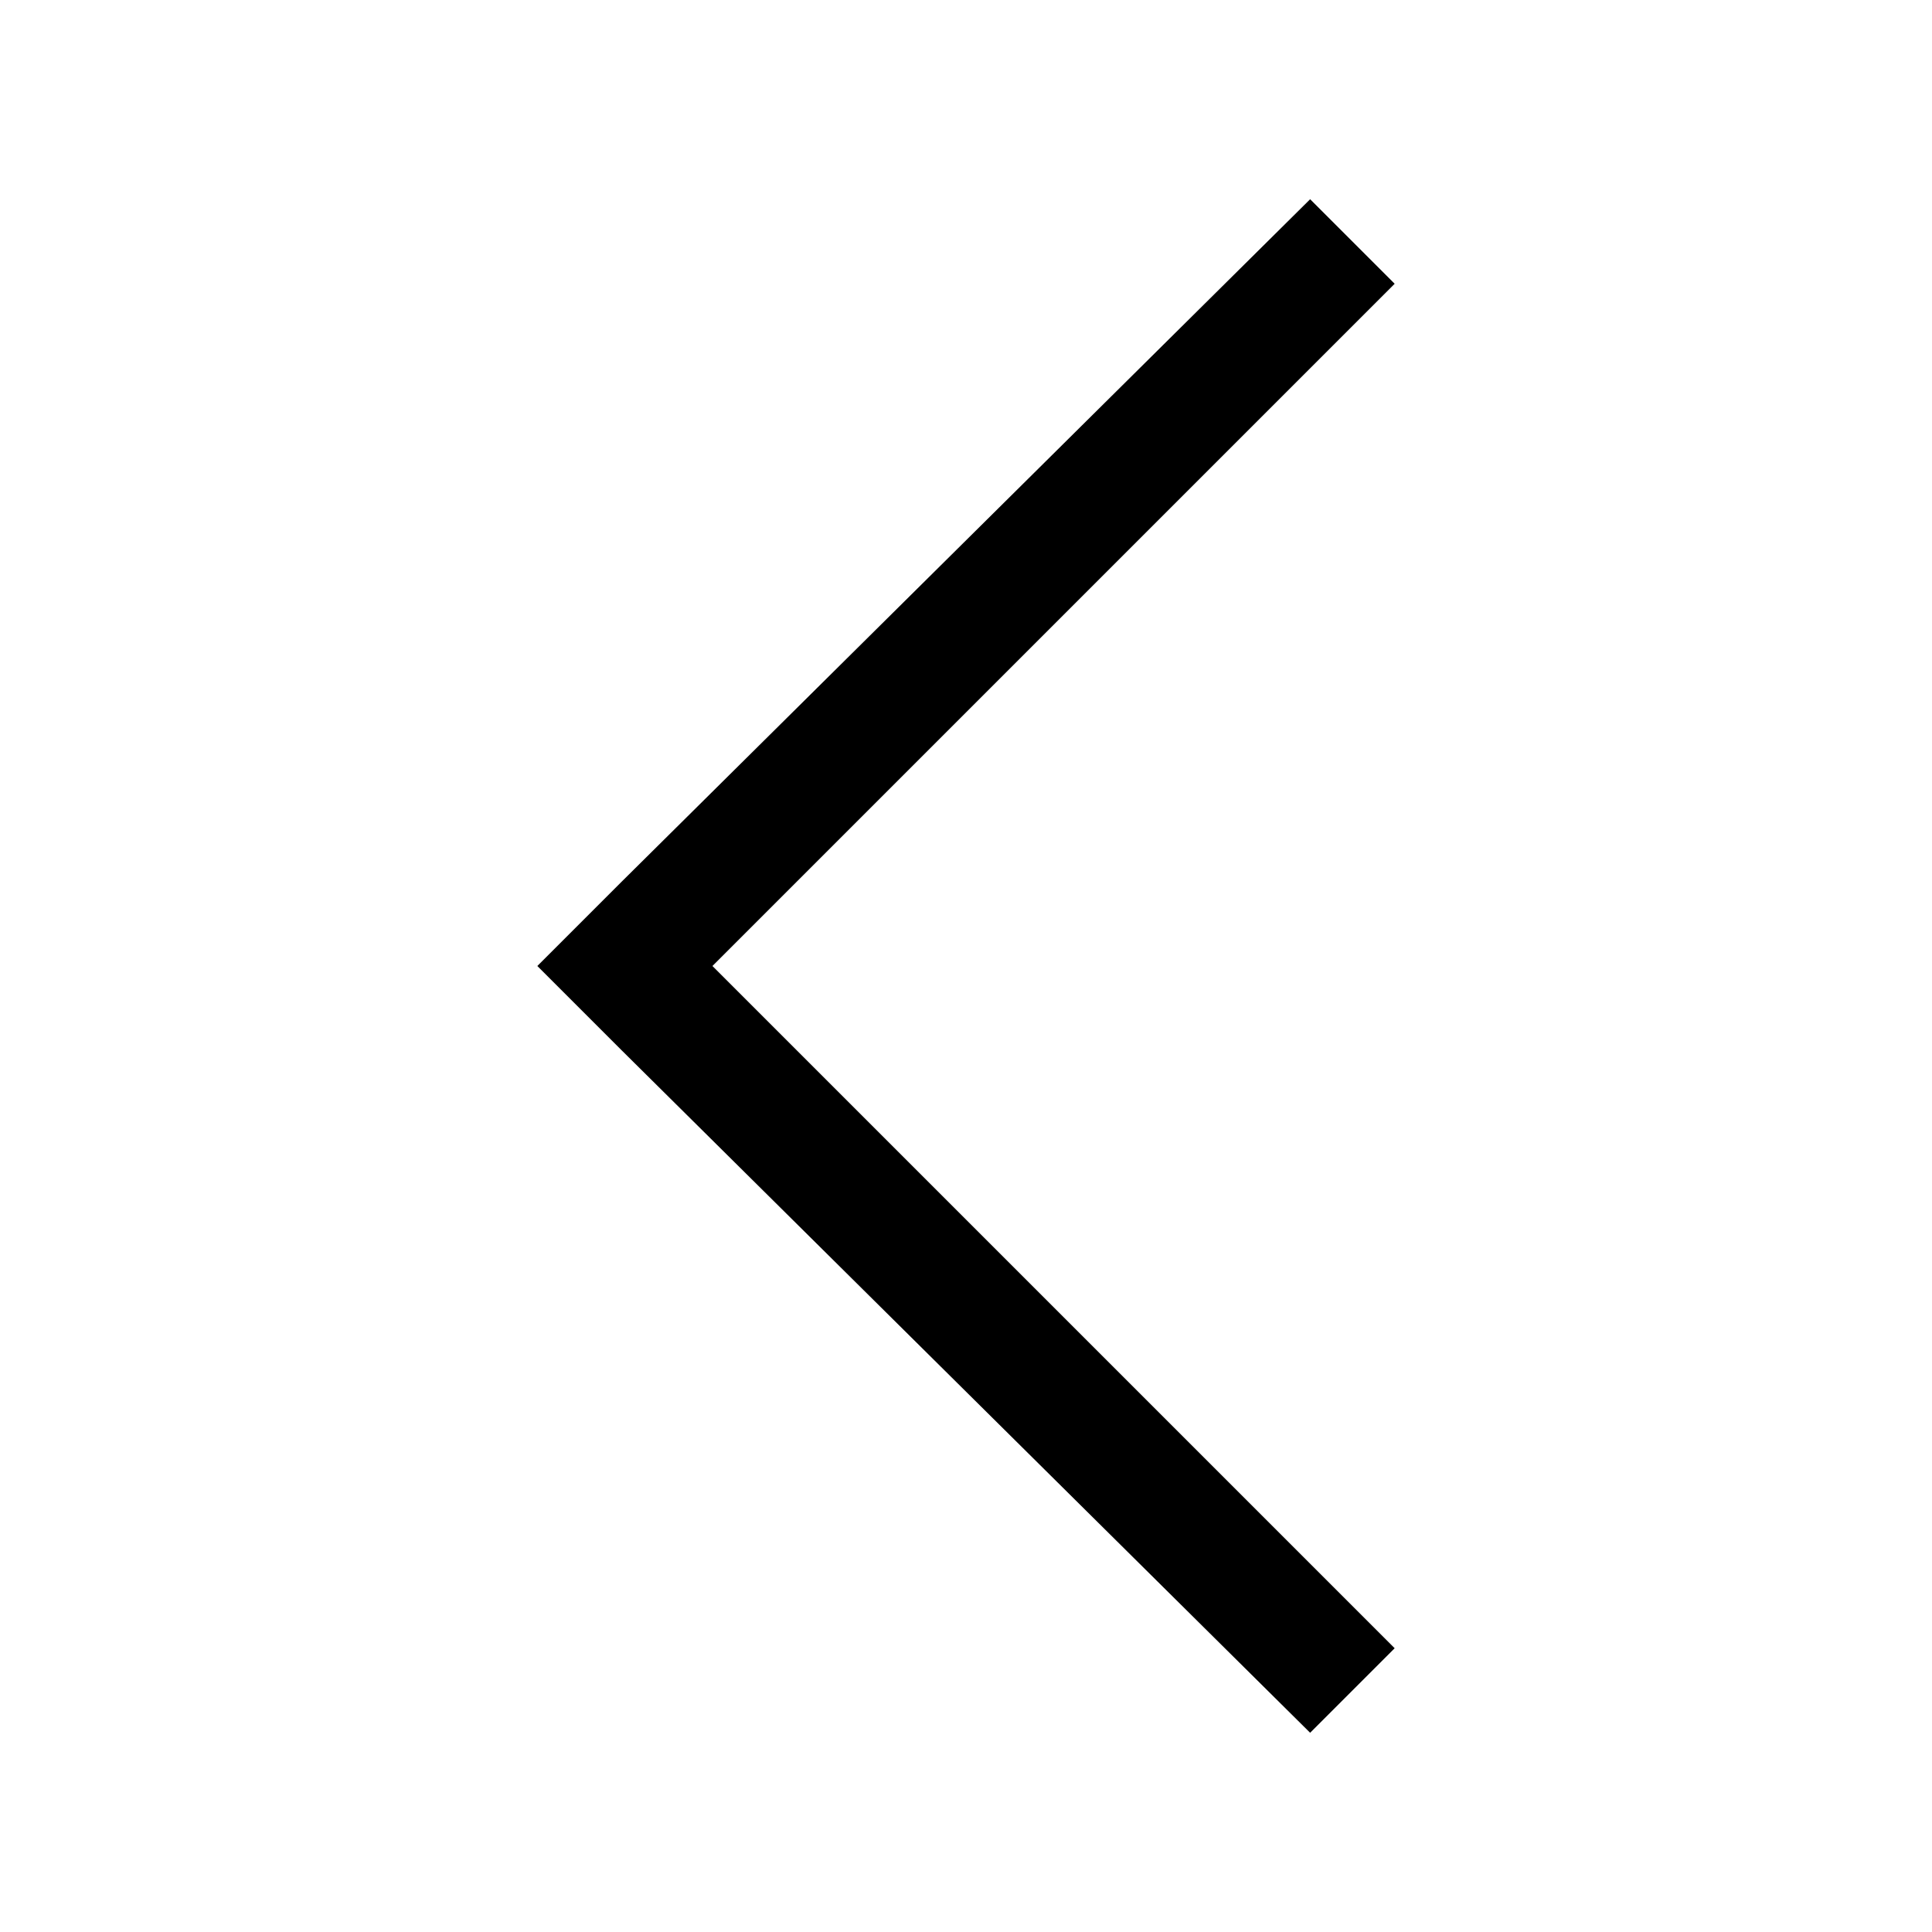
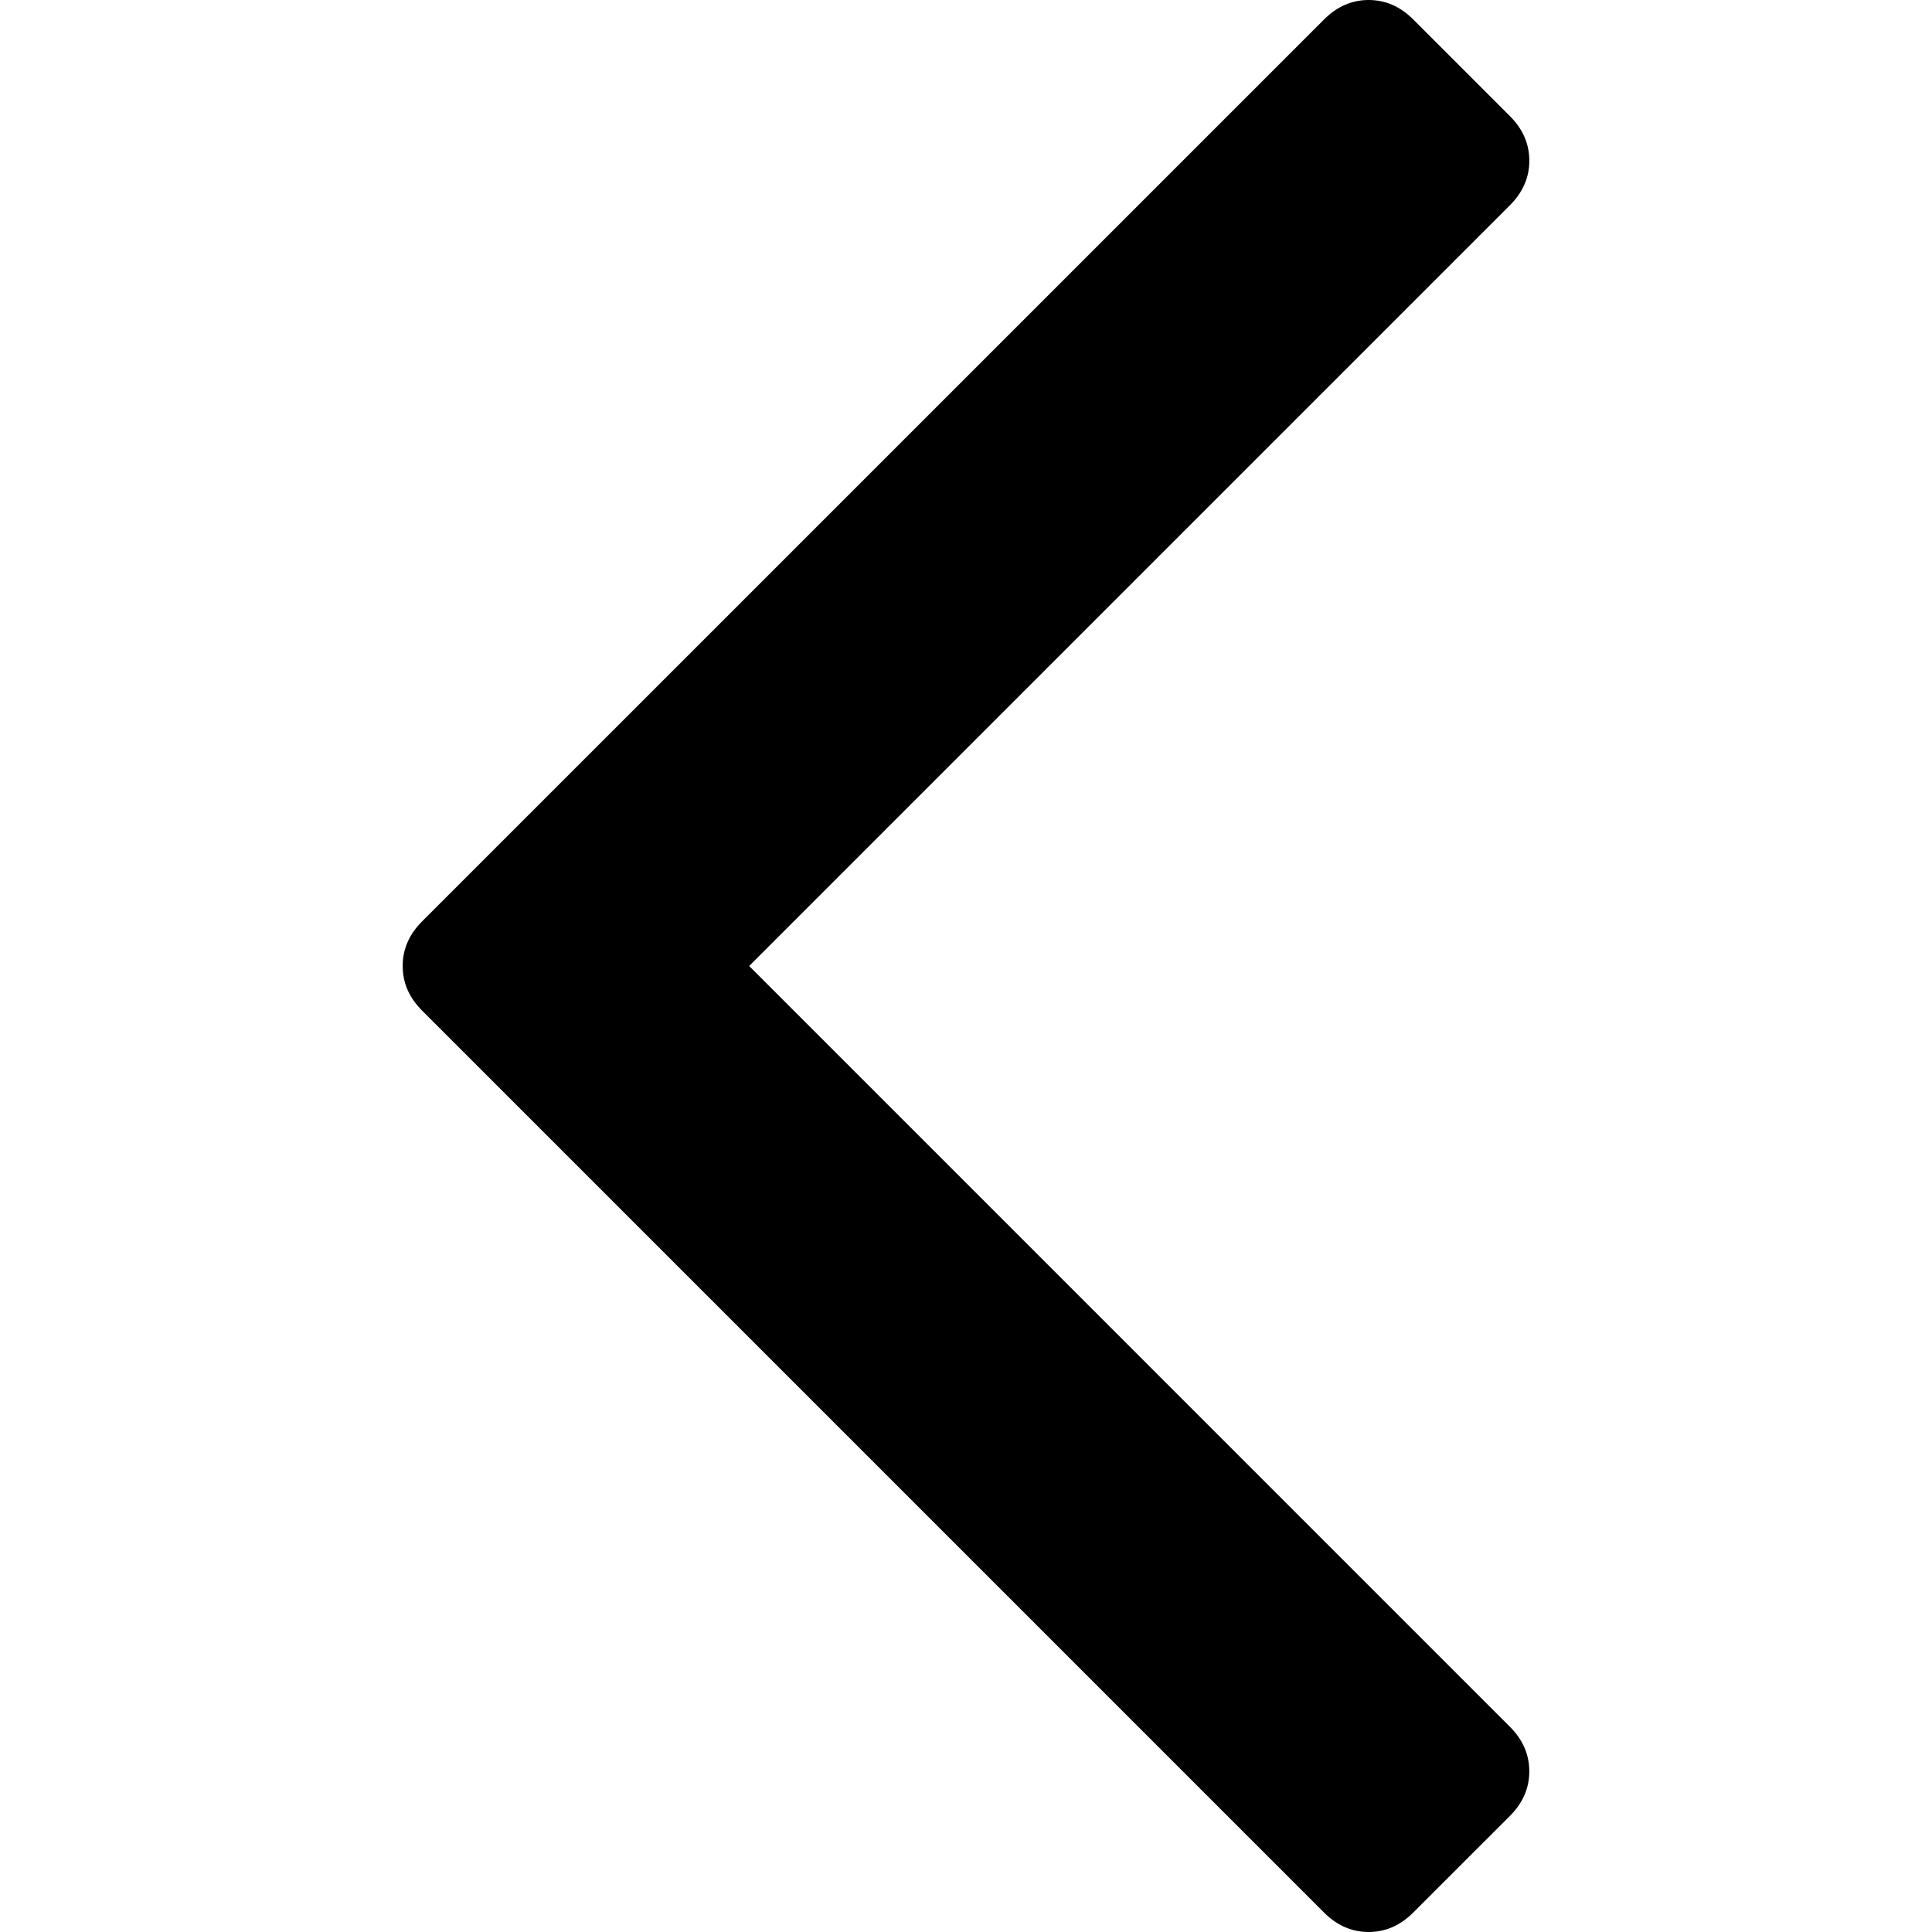
- <svg xmlns="http://www.w3.org/2000/svg" version="1.1" id="Layer_1" x="0px" y="0px" viewBox="0 0 32 32" enable-background="new 0 0 32 32" xml:space="preserve">
-   <polygon points="21.7,28.7 23.1,27.3 11.8,16 23.1,4.7 21.7,3.3 10.3,14.6 8.9,16 10.3,17.4 10.3,17.4 " />
+ <svg xmlns="http://www.w3.org/2000/svg" version="1.1" id="Capa_1" x="0px" y="0px" width="284.935px" height="284.936px" viewBox="0 0 284.935 284.936" style="enable-background:new 0 0 284.935 284.936;" xml:space="preserve">
+   <g>
+     <path d="M110.488,142.468L222.694,30.264c1.902-1.903,2.854-4.093,2.854-6.567c0-2.474-0.951-4.664-2.854-6.563L208.417,2.857   C206.513,0.955,204.324,0,201.856,0c-2.475,0-4.664,0.955-6.567,2.857L62.24,135.9c-1.903,1.903-2.852,4.093-2.852,6.567   c0,2.475,0.949,4.664,2.852,6.567l133.042,133.043c1.906,1.906,4.097,2.857,6.571,2.857c2.471,0,4.66-0.951,6.563-2.857   l14.277-14.267c1.902-1.903,2.851-4.094,2.851-6.57c0-2.472-0.948-4.661-2.851-6.564L110.488,142.468z" />
+   </g>
+   <g>
+ </g>
+   <g>
+ </g>
+   <g>
+ </g>
+   <g>
+ </g>
+   <g>
+ </g>
+   <g>
+ </g>
+   <g>
+ </g>
+   <g>
+ </g>
+   <g>
+ </g>
+   <g>
+ </g>
+   <g>
+ </g>
+   <g>
+ </g>
+   <g>
+ </g>
+   <g>
+ </g>
+   <g>
+ </g>
</svg>
